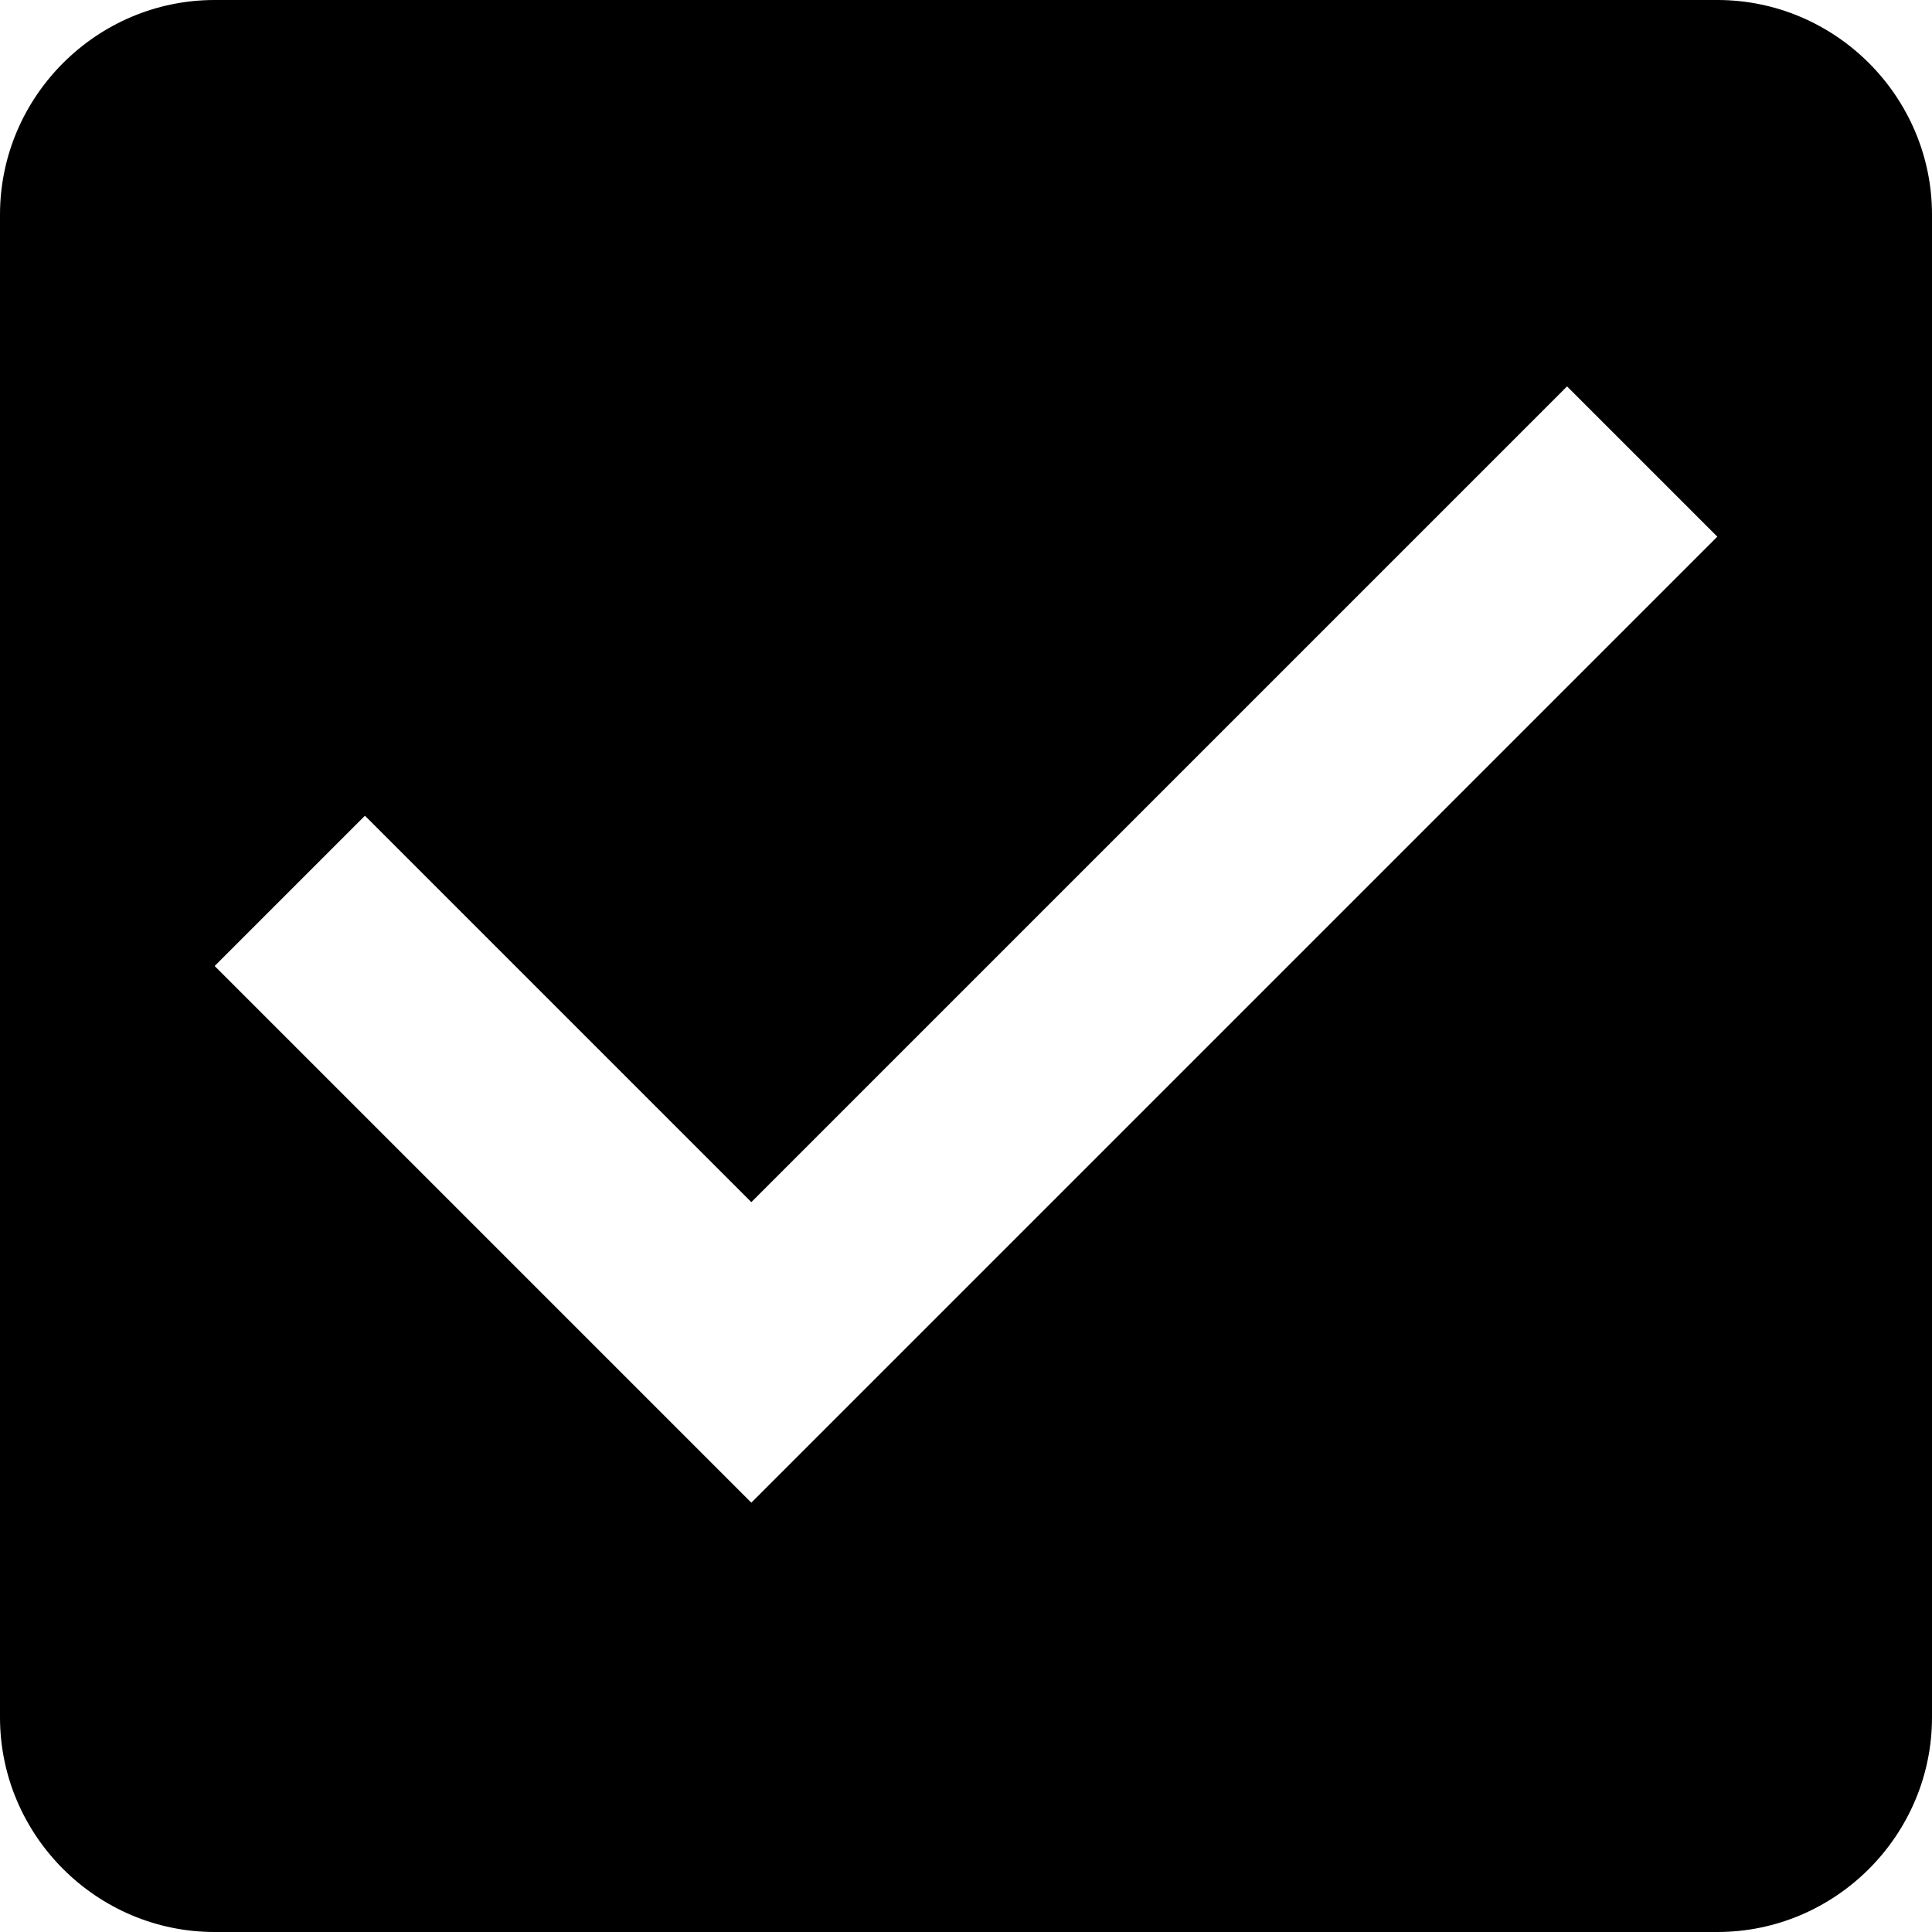
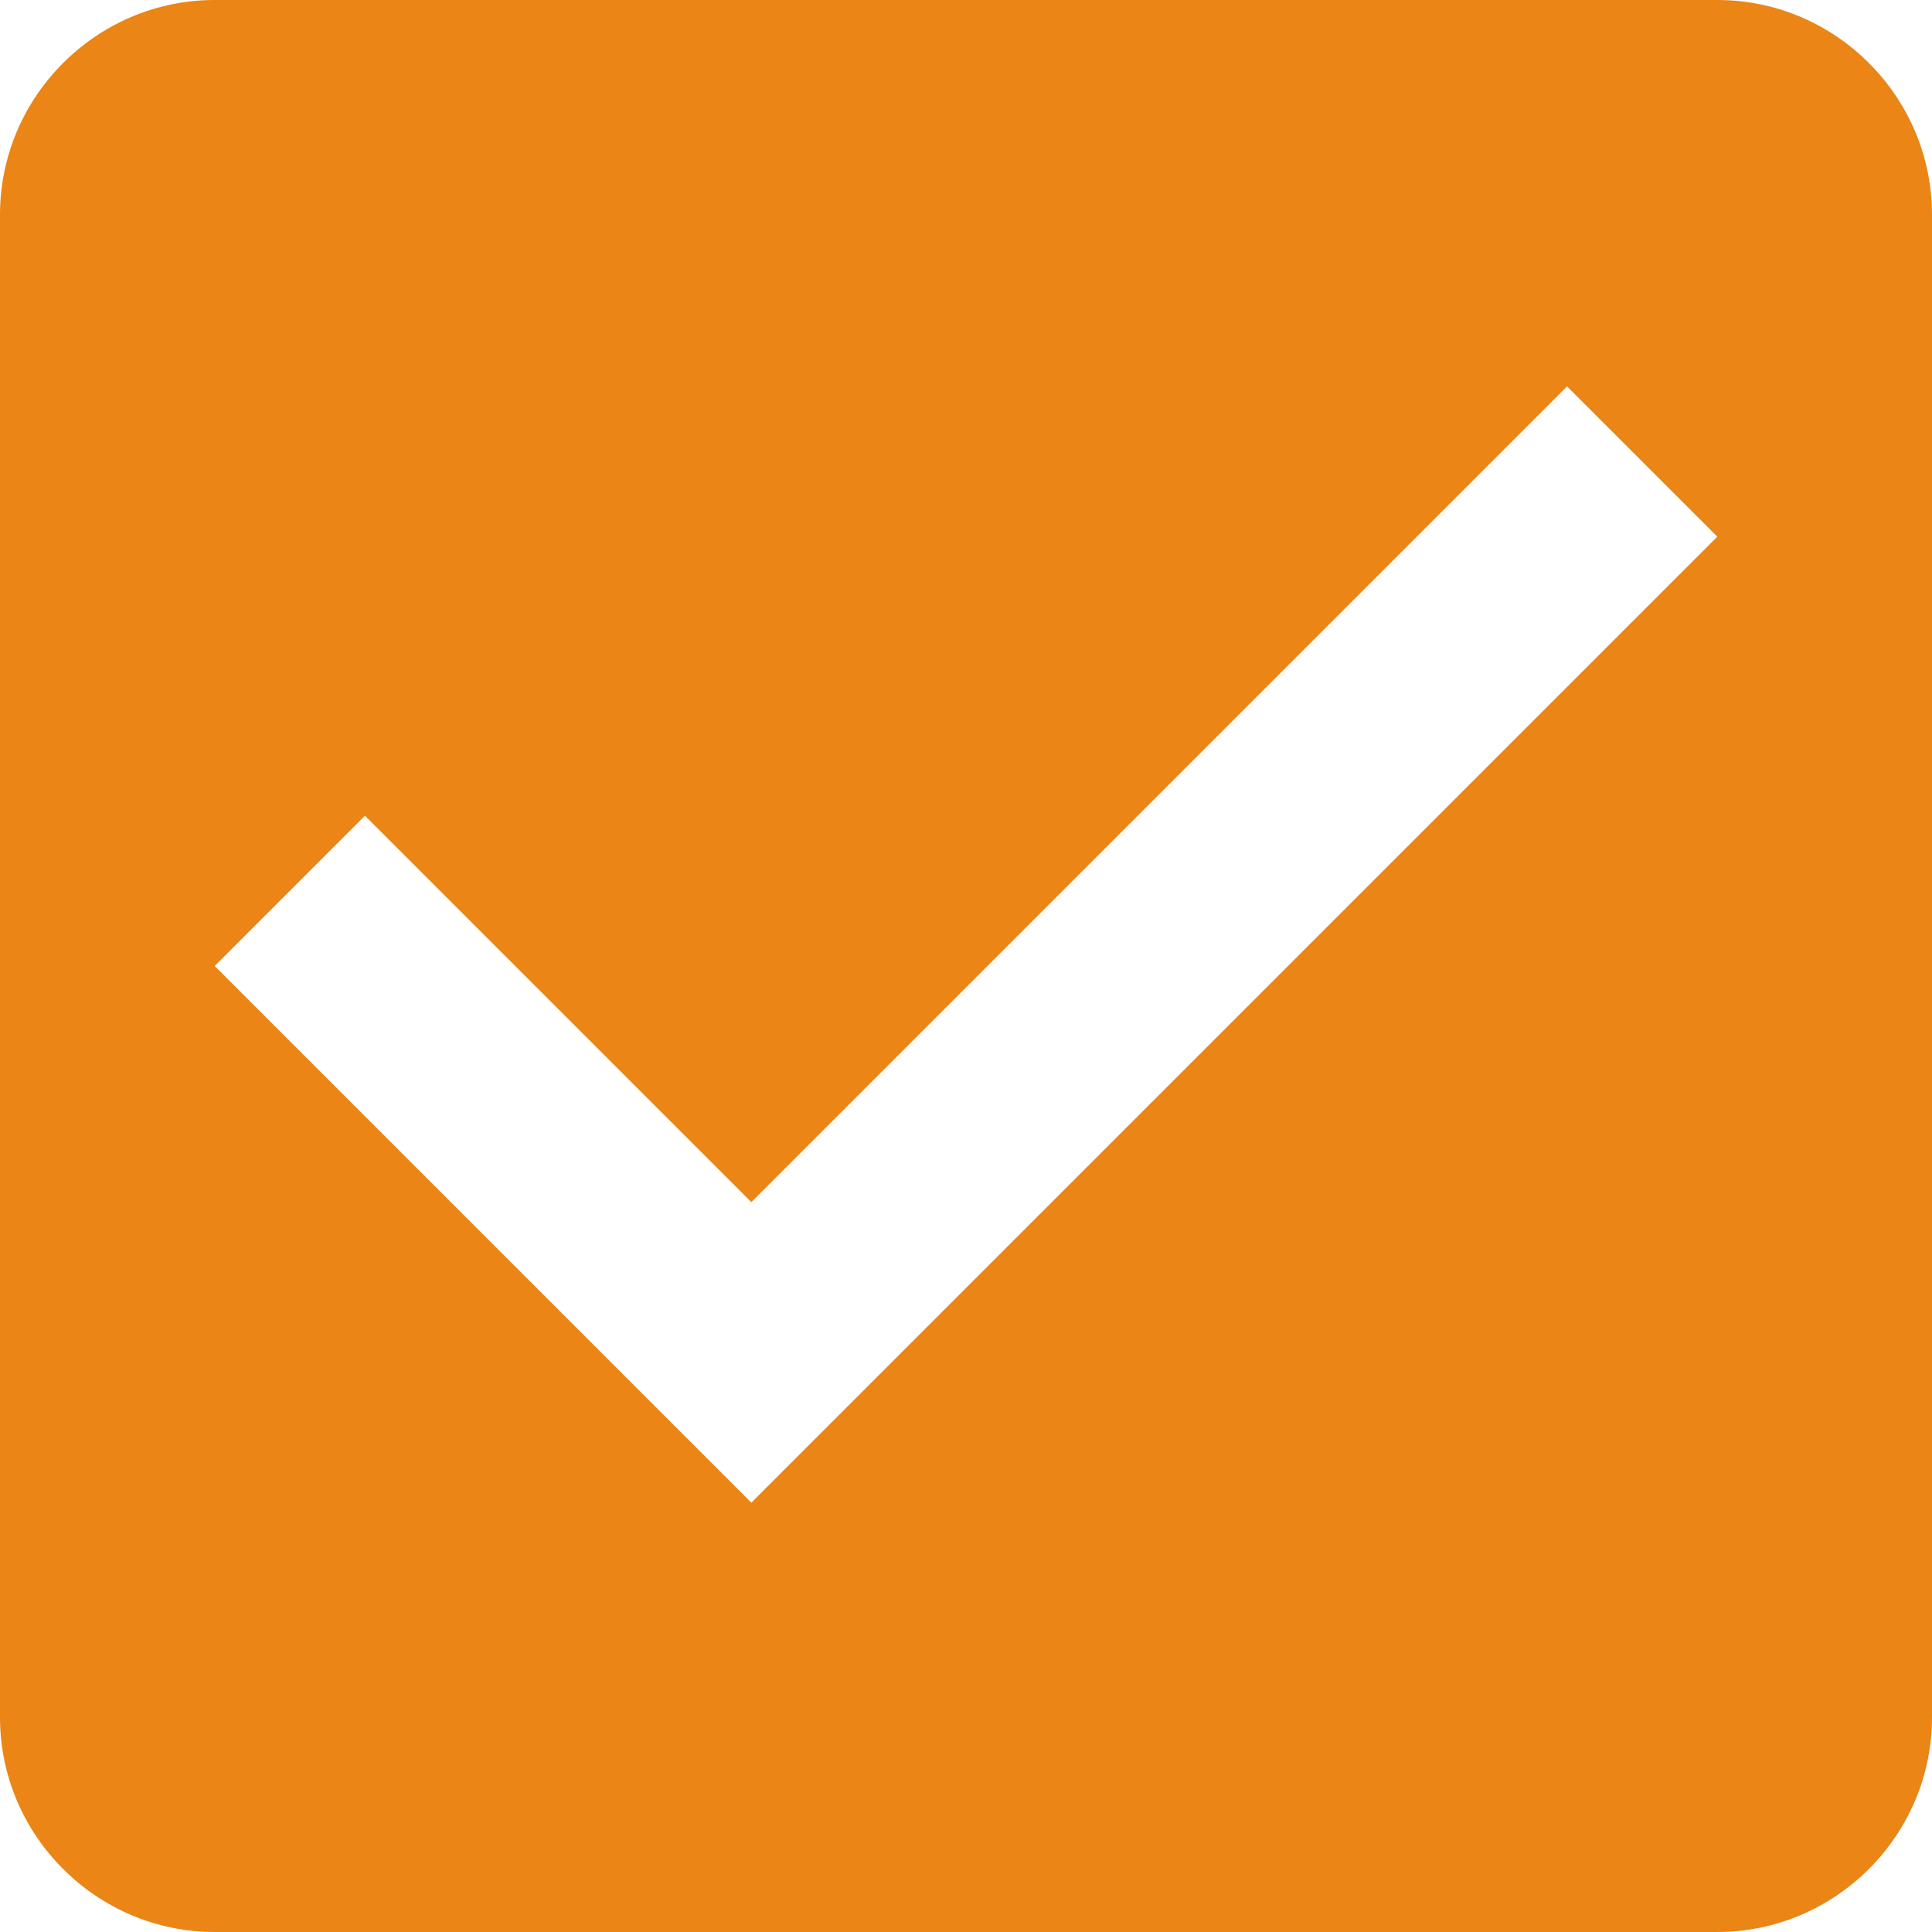
<svg xmlns="http://www.w3.org/2000/svg" height="18px" version="1.1" viewBox="0 0 18 18" width="18px">
  <defs />
  <g fill="none" fill-rule="evenodd" id="Page-1" stroke="none" stroke-width="1">
-     <g fill="#000000" id="Core" transform="translate(-465, -45)">
+     <g fill="#ea8516" id="Core" transform="translate(-465, -45)">
      <g id="check-box" transform="translate(465, 45)">
        <path d="M16,0 L2,0 C0.9,0 0,0.9 0,2 L0,16 C0,17.1 0.9,18 2,18 L16,18 C17.1,18 18,17.1 18,16 L18,2 C18,0.9 17.1,0 16,0 L16,0 Z M7,14 L2,9 L3.4,7.6 L7,11.2 L14.6,3.6 L16,5 L7,14 L7,14 Z" id="Shape" />
      </g>
    </g>
  </g>
</svg>
